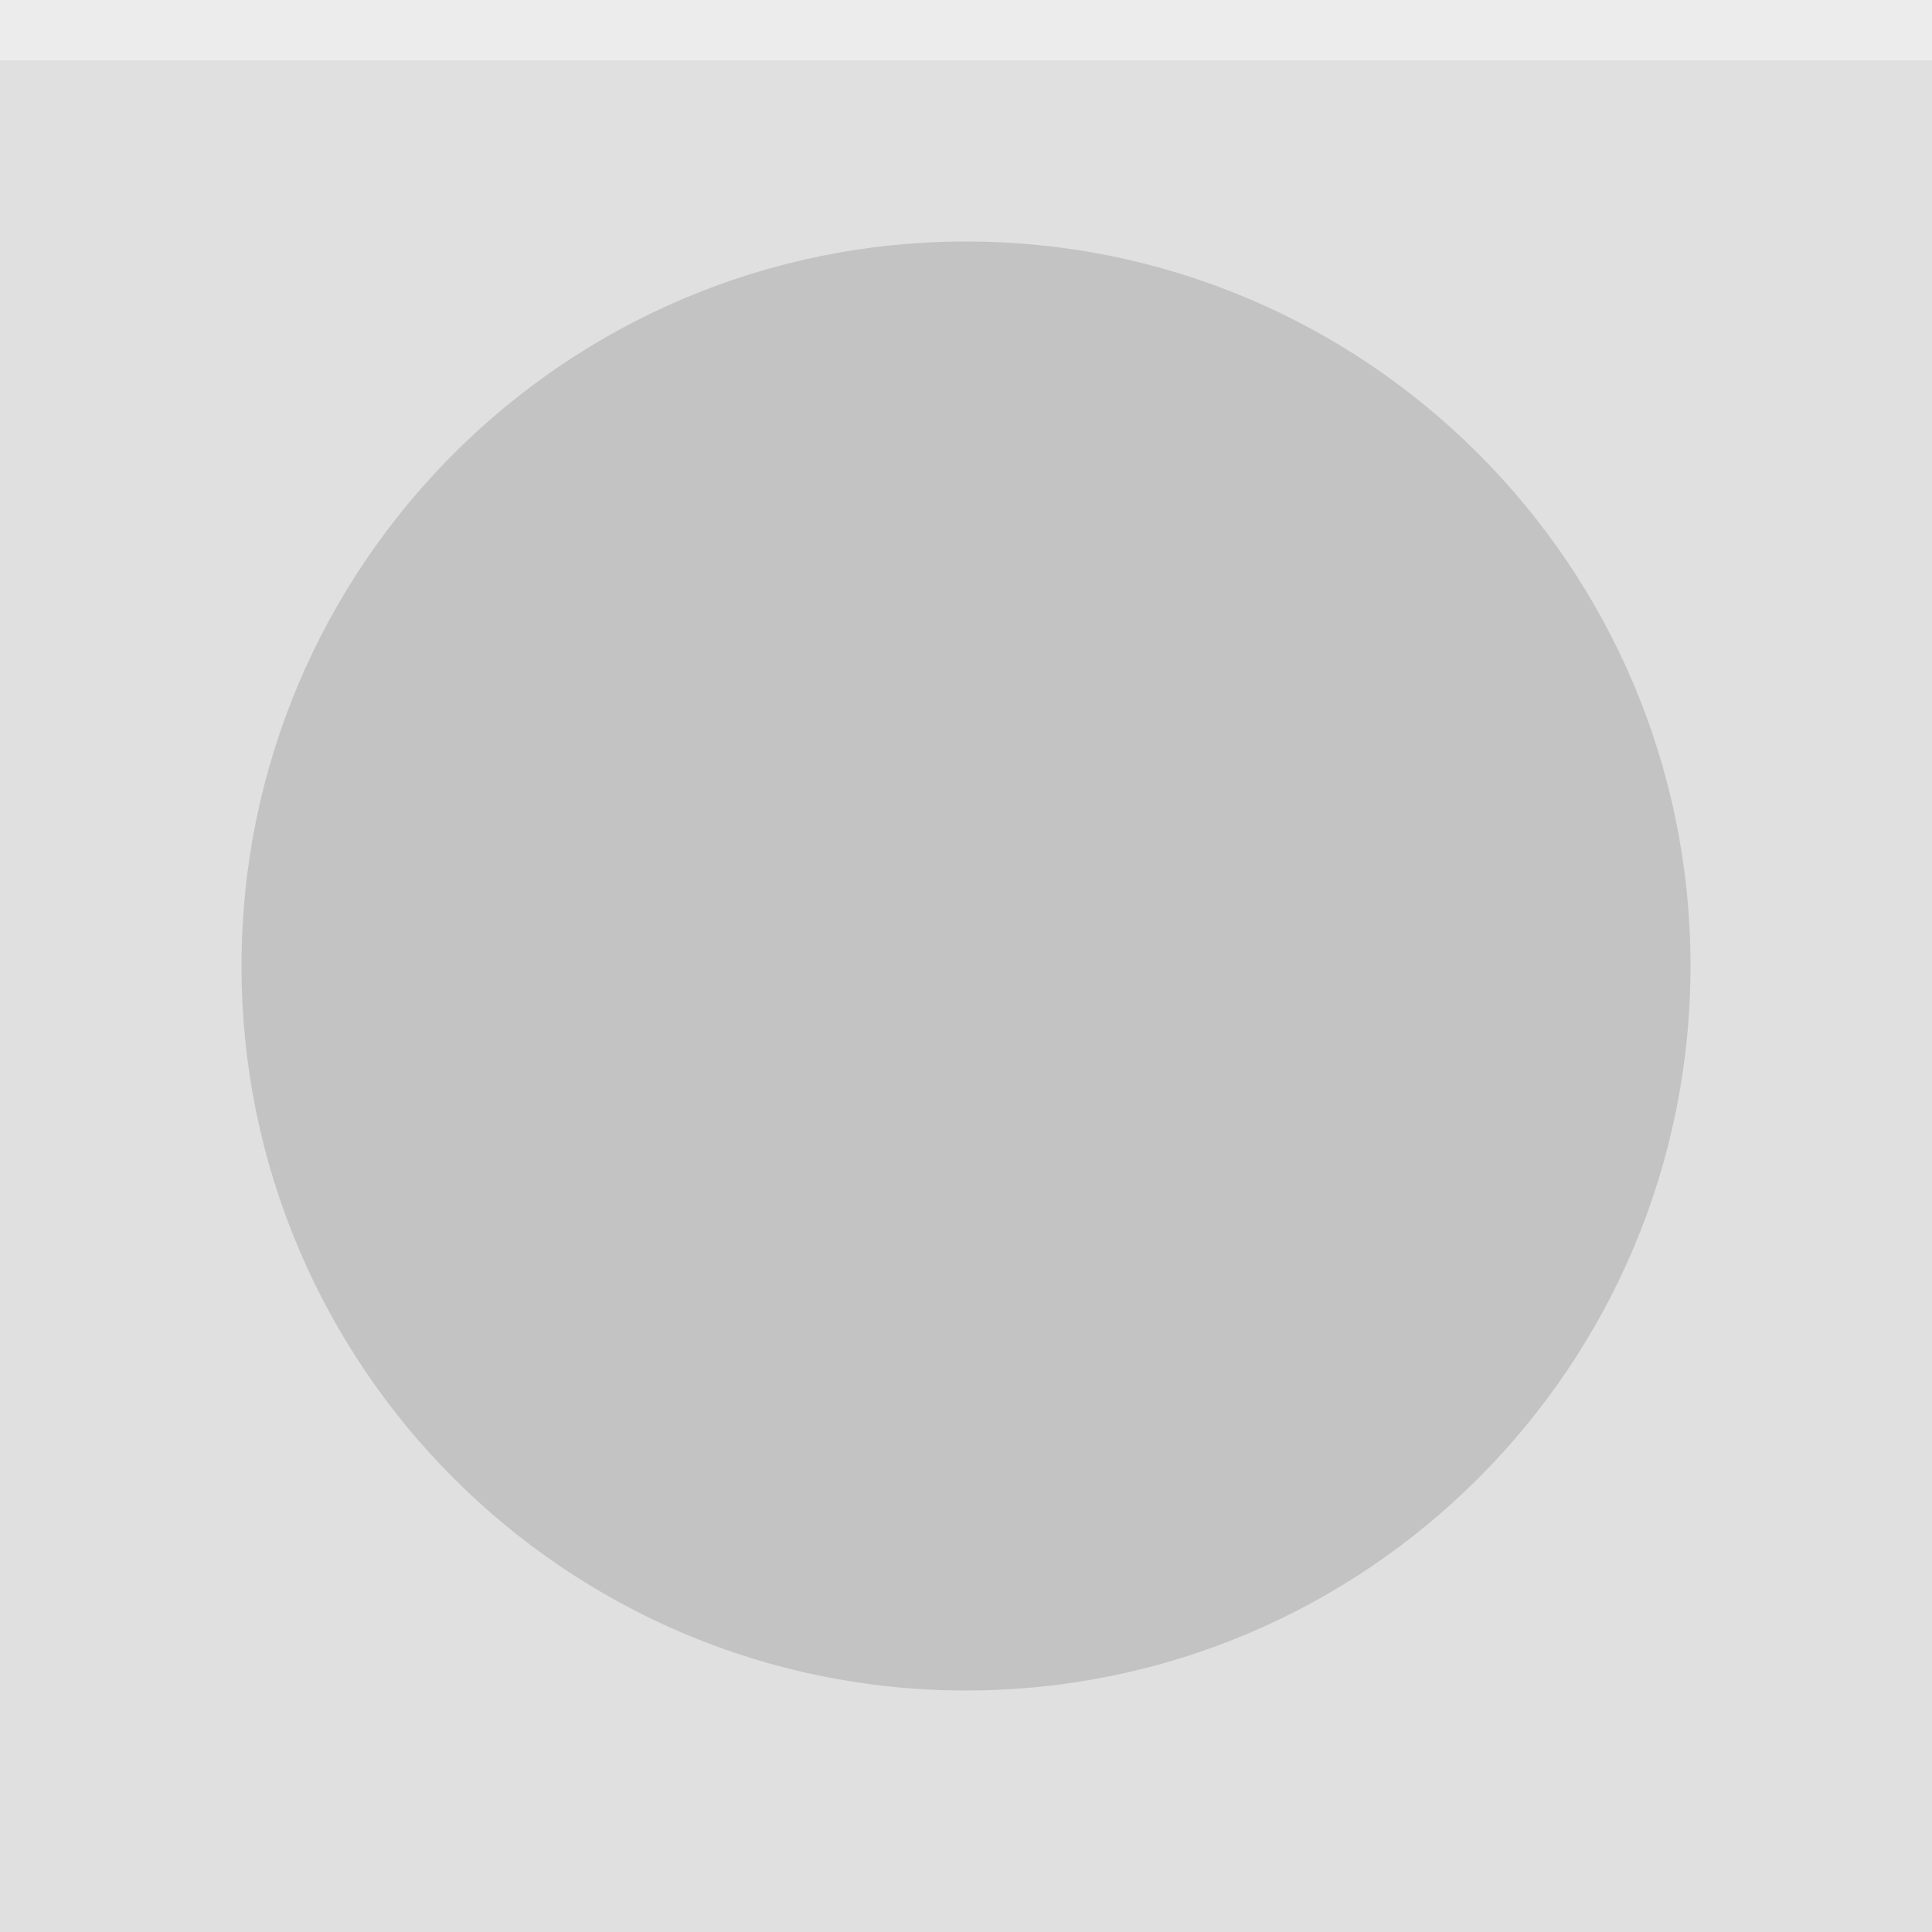
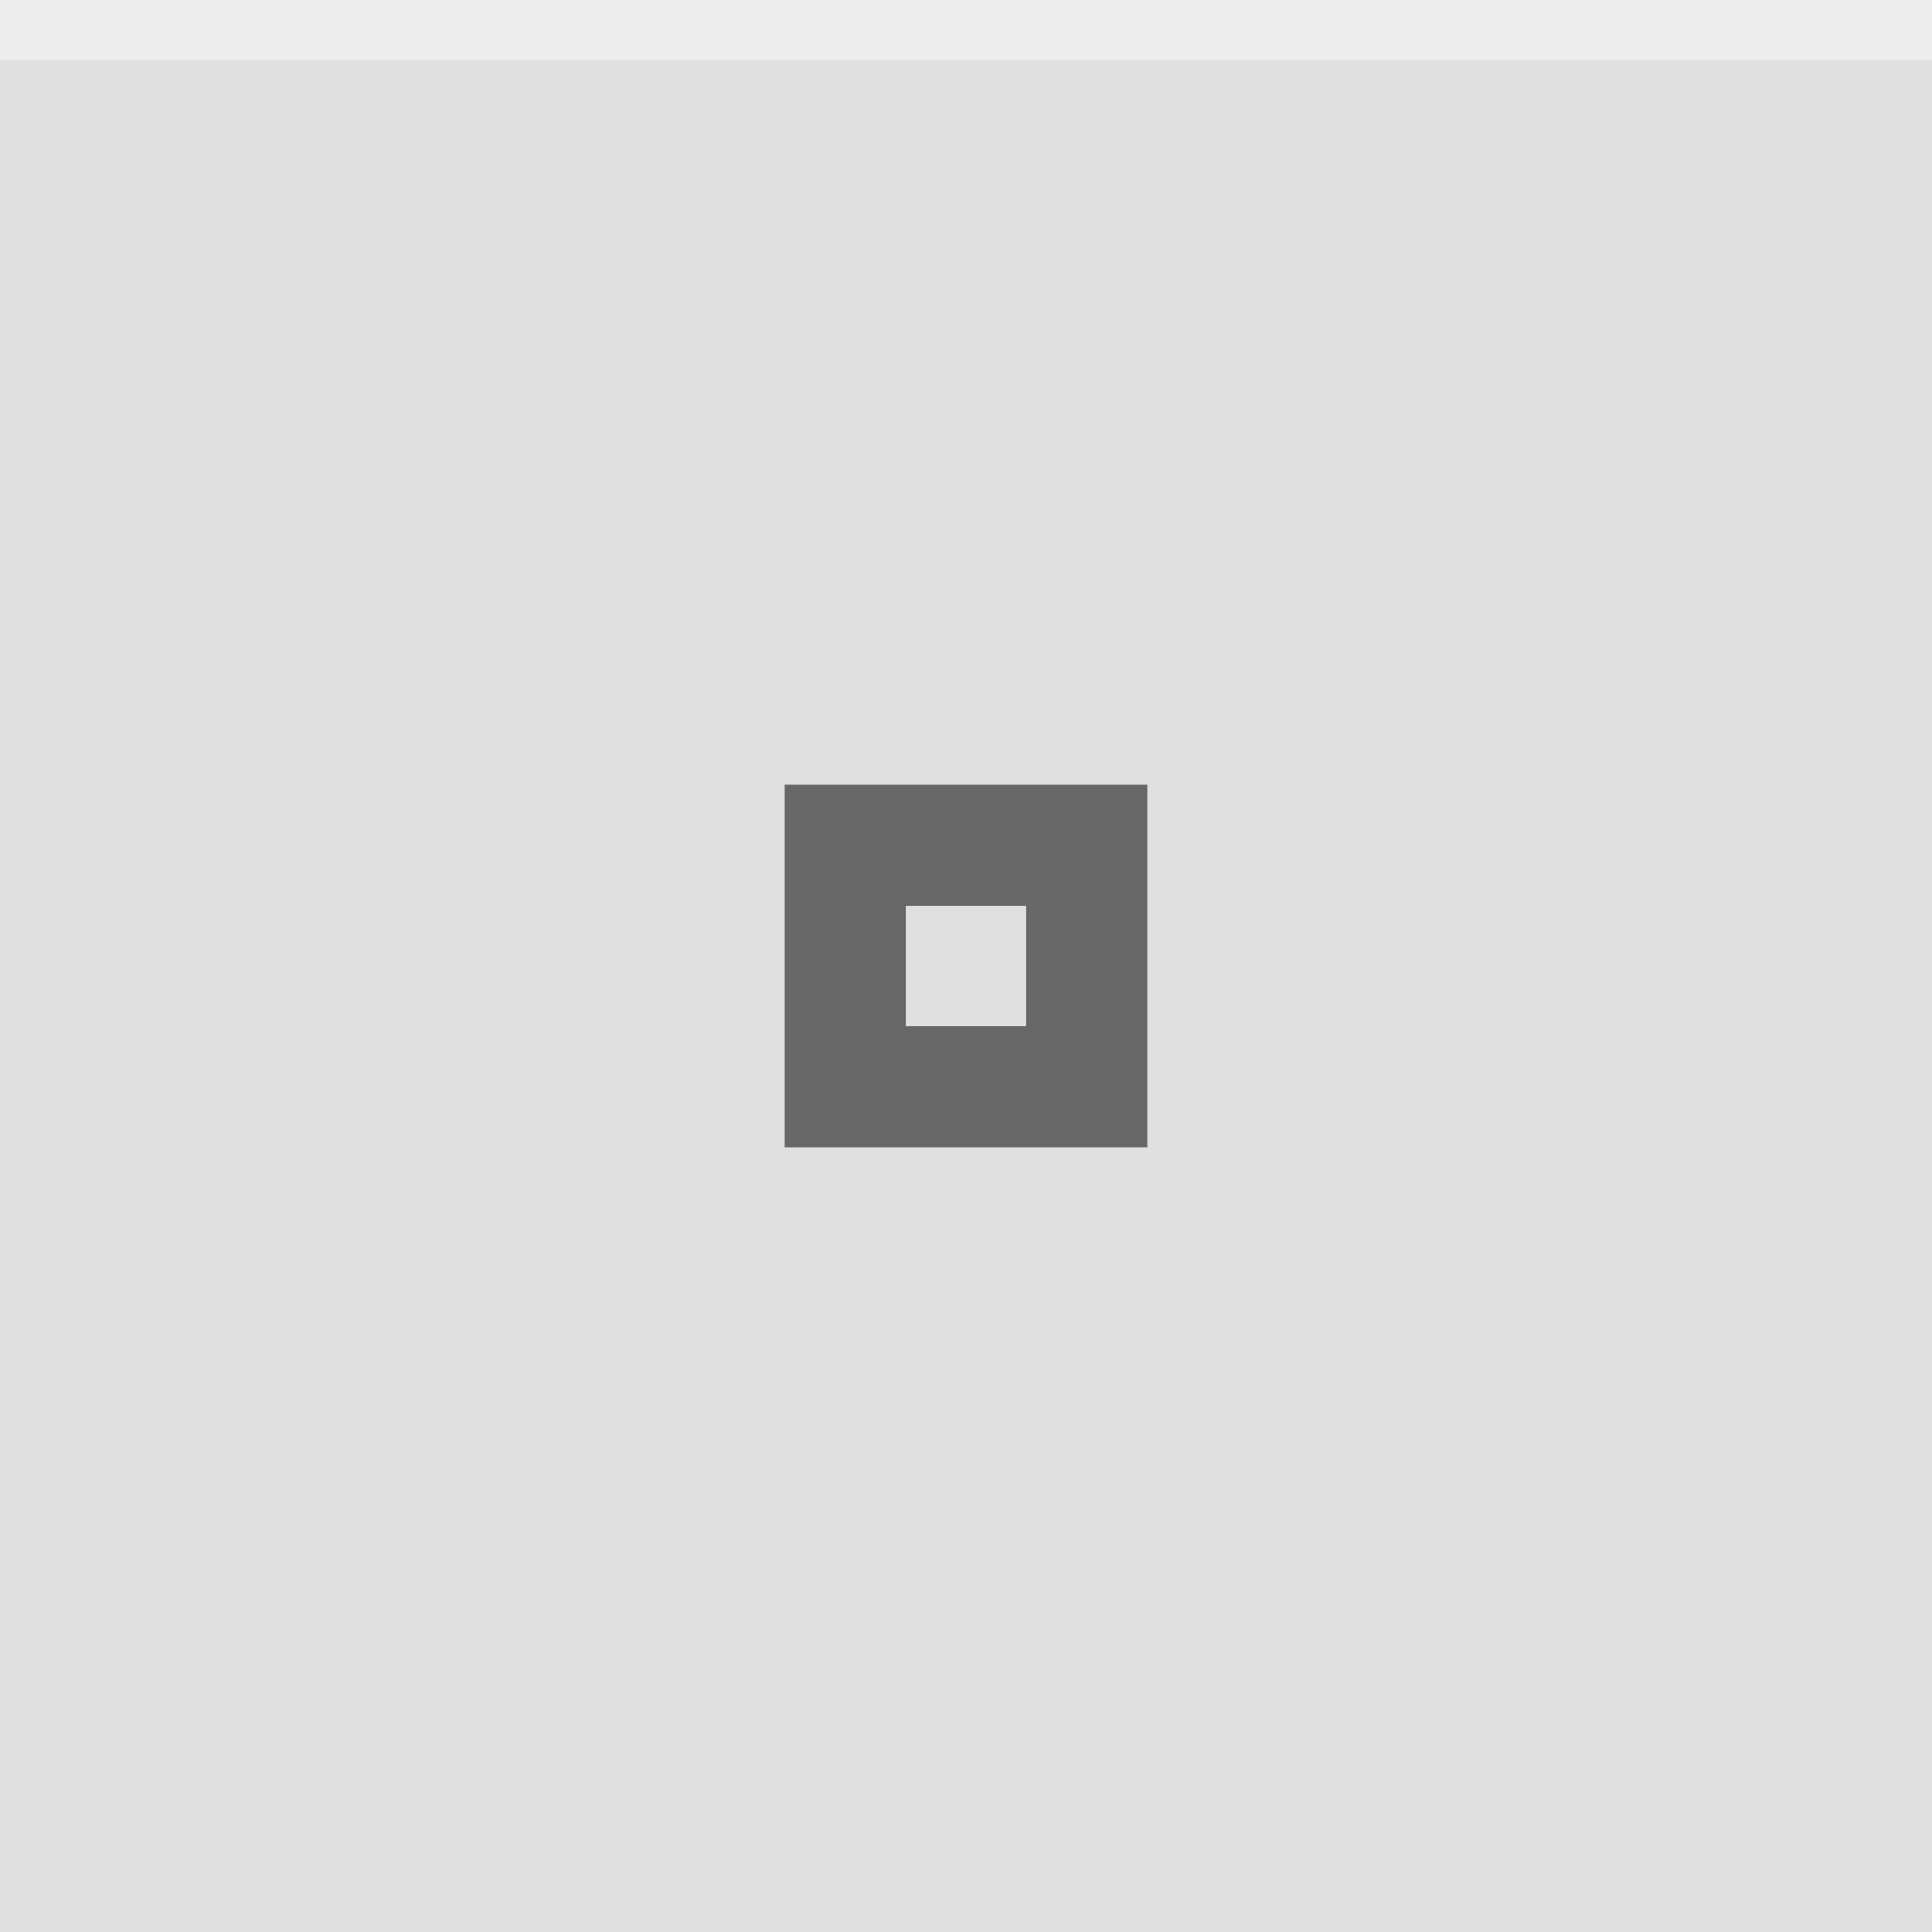
<svg xmlns="http://www.w3.org/2000/svg" width="32" height="32" viewBox="0 0 32 32">
  <rect width="32" height="32" fill="#E0E0E0" />
  <rect width="32" height="1" fill="#FFFFFF" fill-opacity="0.4" />
-   <g fill="#000000" opacity="0.87">
-     <circle cx="16" cy="16" r="12" opacity="0.15" />
+   <g fill="#000000" opacity="0.54">
+     <circle cx="16" cy="16" r="12" opacity="0" />
+     <path d="m13 13v6h6v-6zm2 2h2v2h-2z" />
  </g>
</svg>
